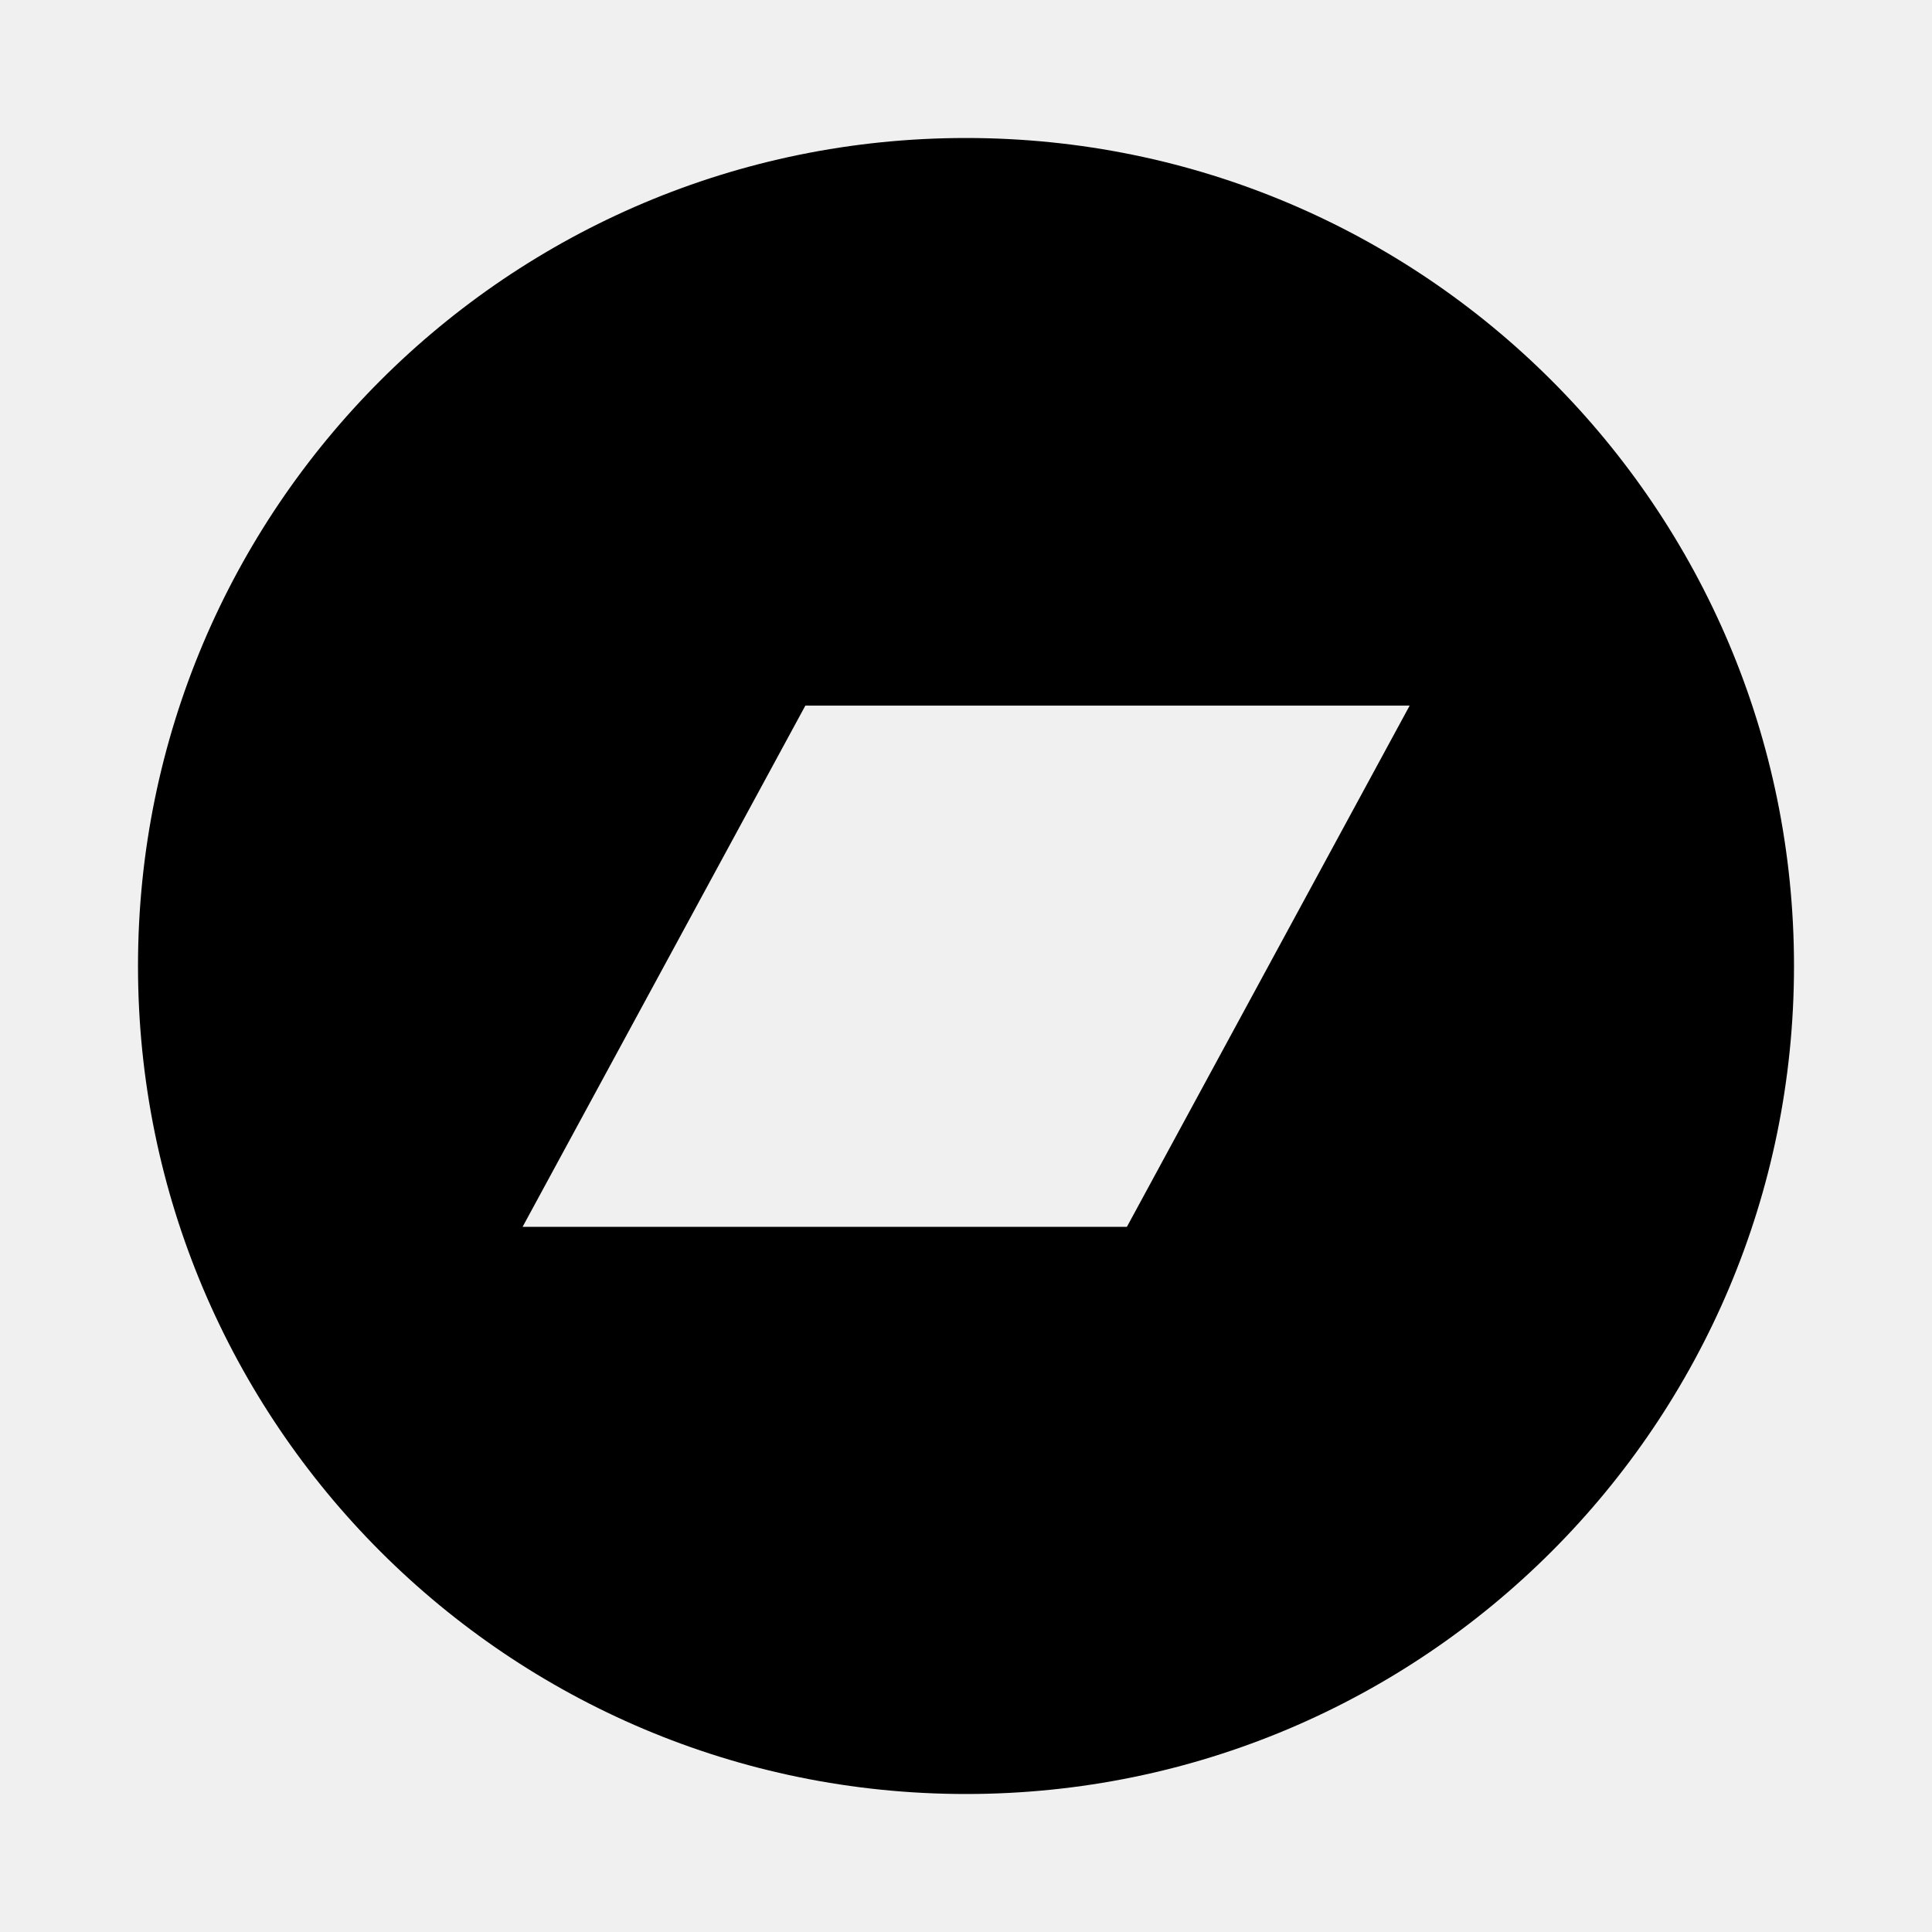
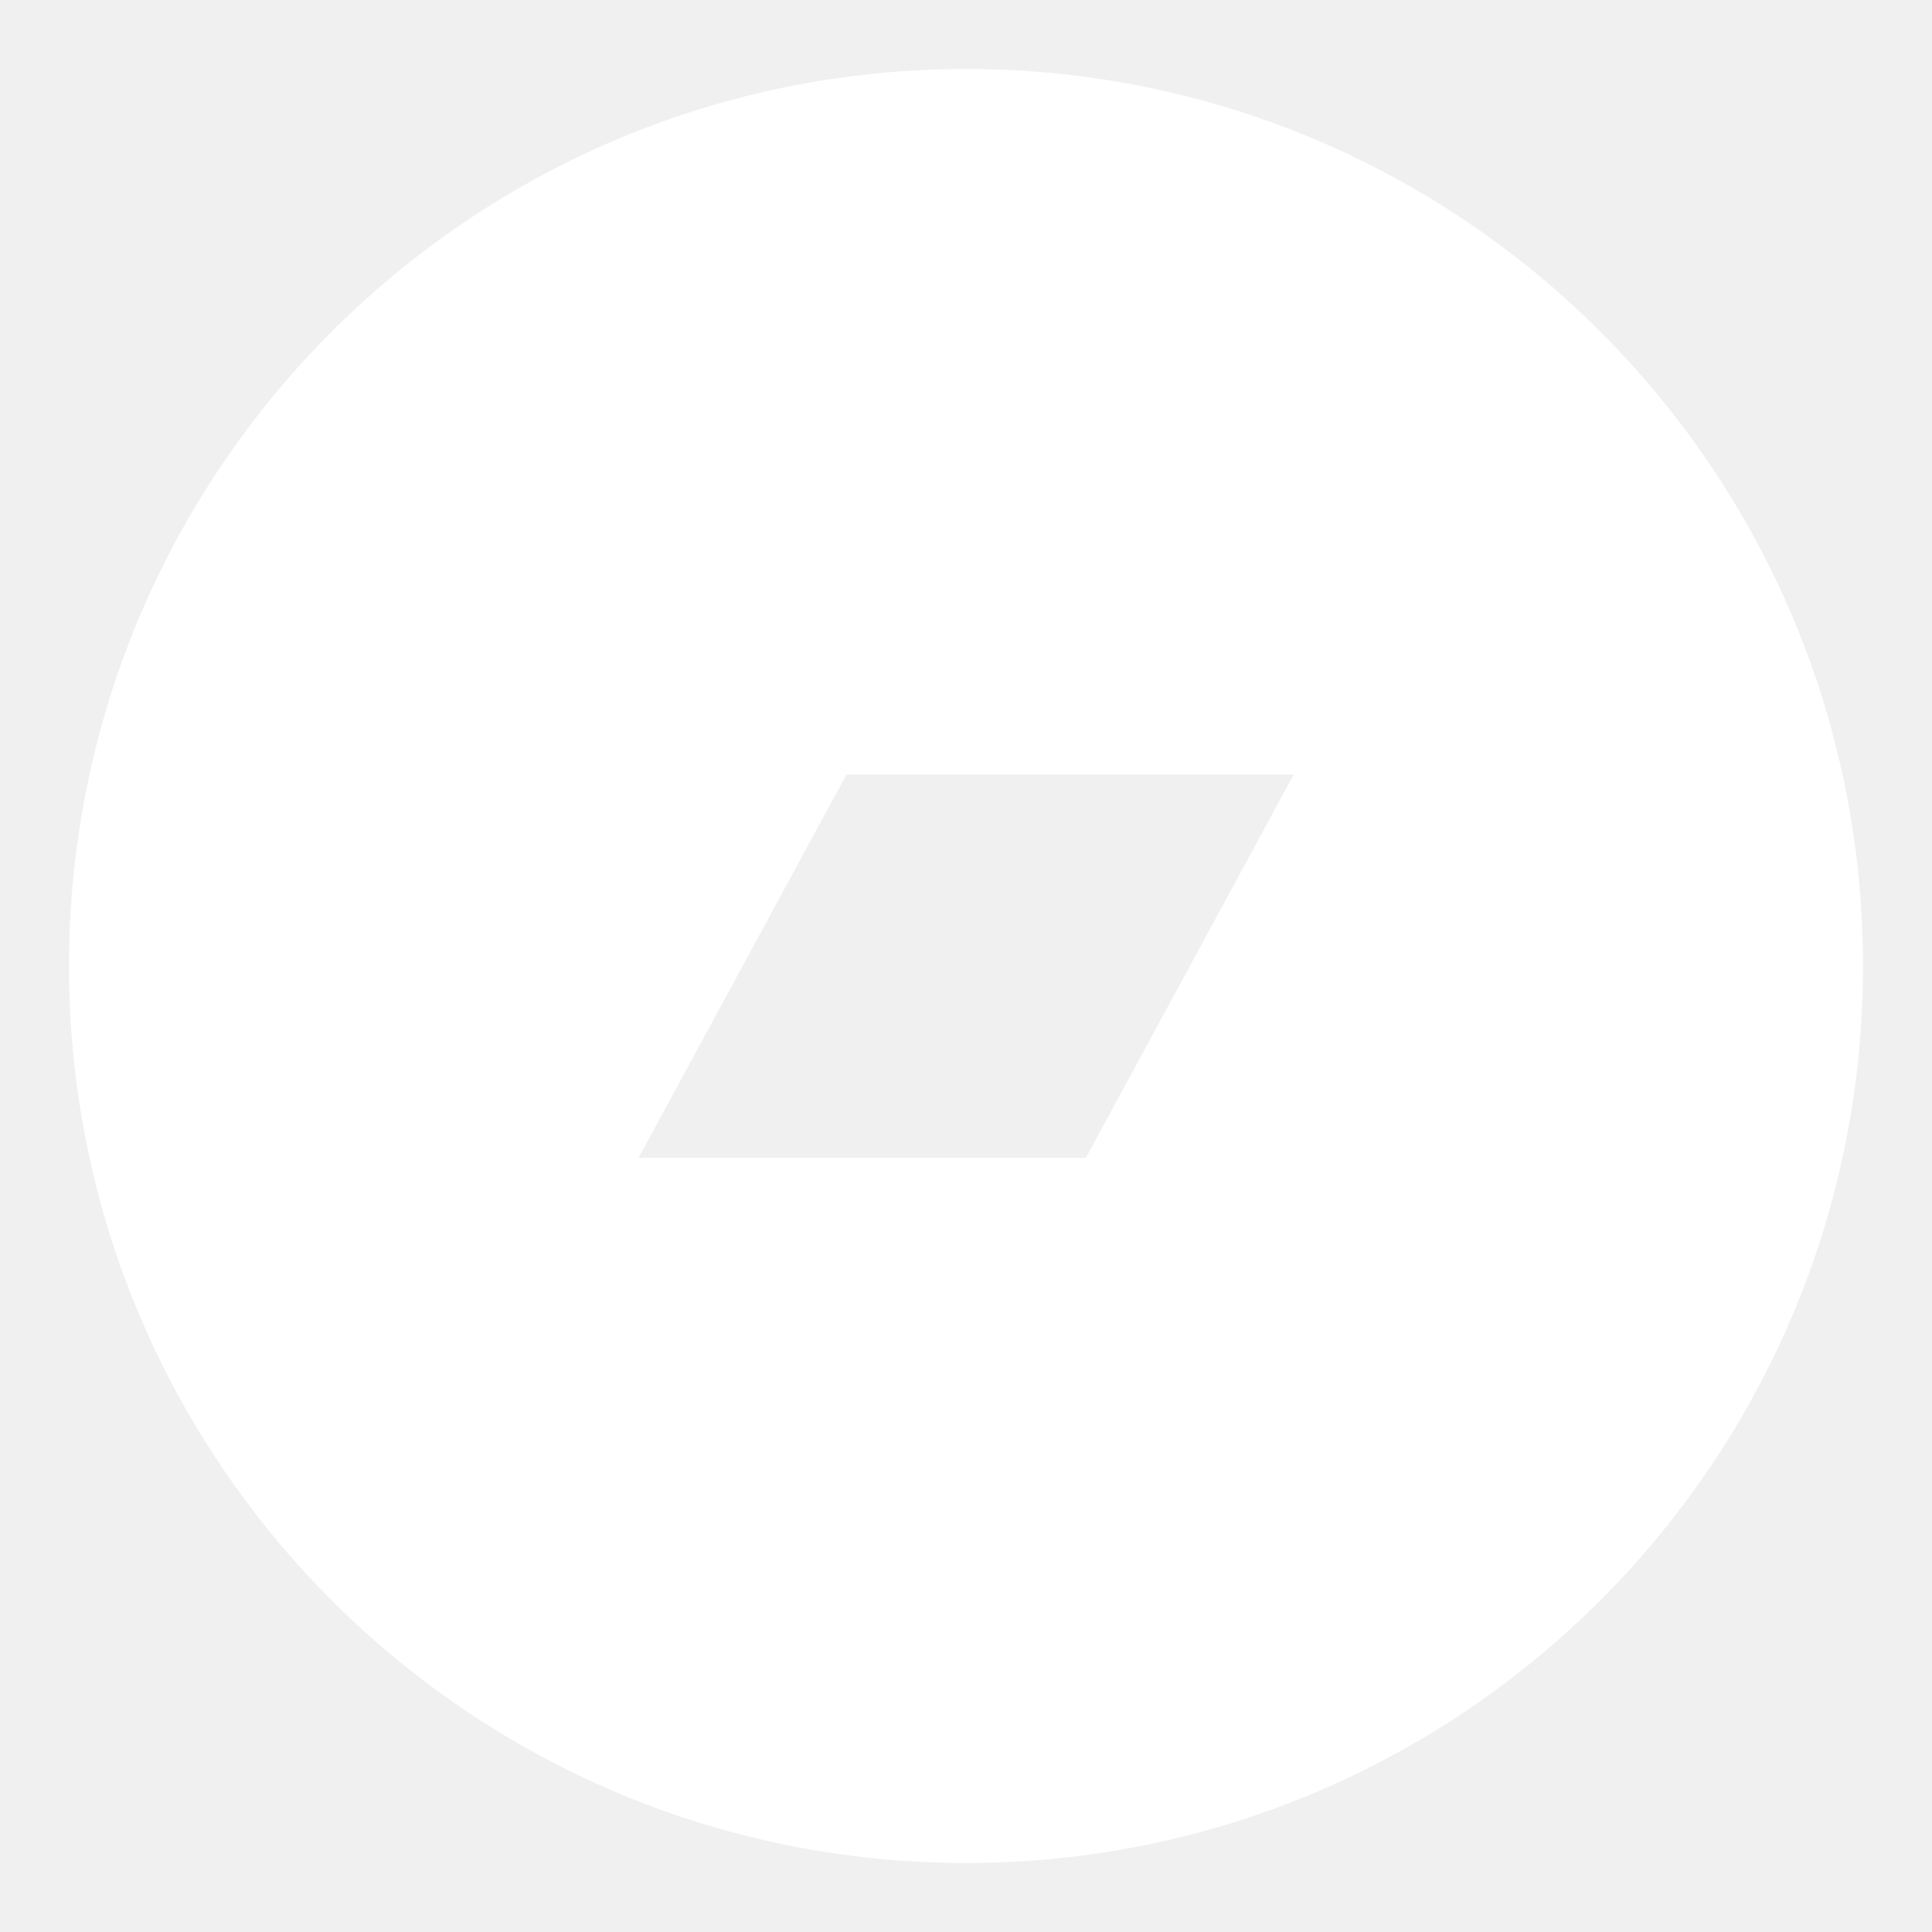
- <svg xmlns="http://www.w3.org/2000/svg" fill="#000000" width="20px" height="20px" viewBox="0 0 14 14" role="img" focusable="false" aria-hidden="true">
-   <path d="M 7,1 C 3.685,1 1,3.685 1,7 c 0,3.315 2.685,6 6,6 3.315,0 6,-2.685 6,-6 C 13,3.685 10.315,1 7,1 Z m 1.166,7.89 -4.379,0 2.049,-3.777 4.379,0 -2.049,3.777 z" />
+ <svg xmlns="http://www.w3.org/2000/svg" fill="#ffffff" width="20px" height="20px" viewBox="0 0 14 14" role="img" focusable="false" aria-hidden="true" stroke="#ffffff">
+   <g id="SVGRepo_bgCarrier" stroke-width="0" />
+   <g id="SVGRepo_tracerCarrier" stroke-linecap="round" stroke-linejoin="round" />
+   <g id="SVGRepo_iconCarrier">
+     <path d="M 7,1 C 3.685,1 1,3.685 1,7 c 0,3.315 2.685,6 6,6 3.315,0 6,-2.685 6,-6 C 13,3.685 10.315,1 7,1 Z m 1.166,7.89 -4.379,0 2.049,-3.777 4.379,0 -2.049,3.777 z" />
+   </g>
</svg>
